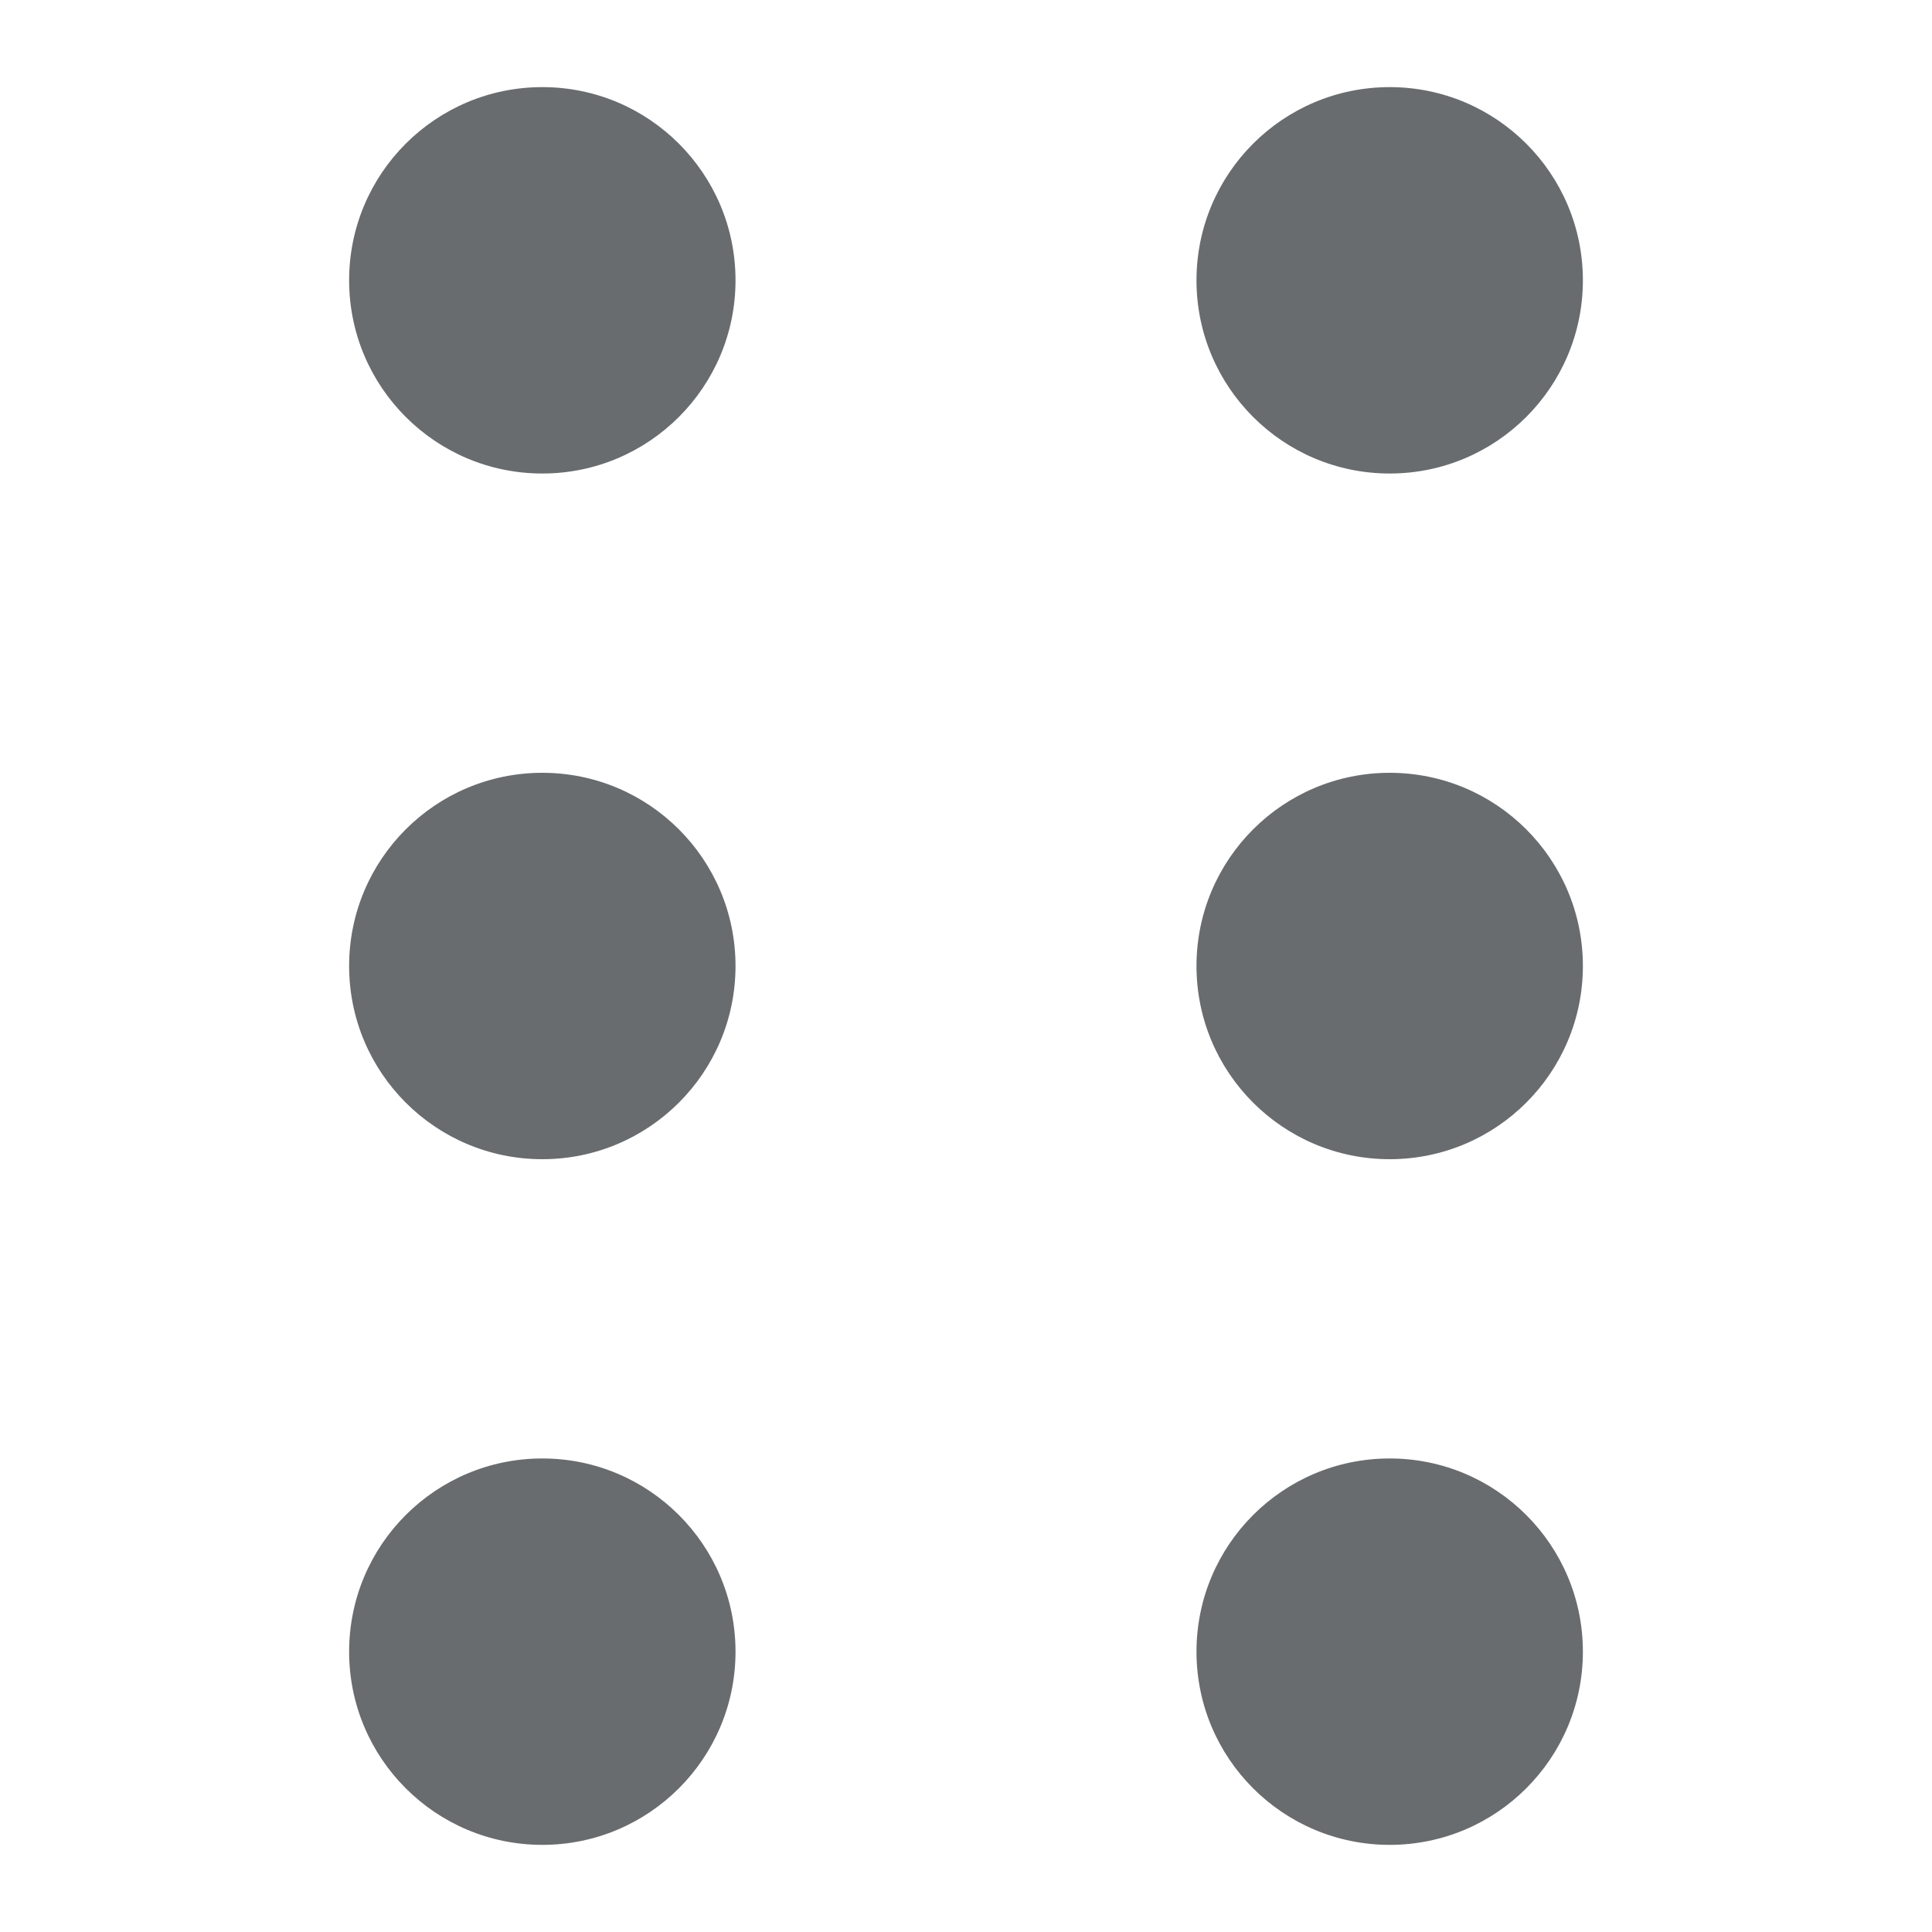
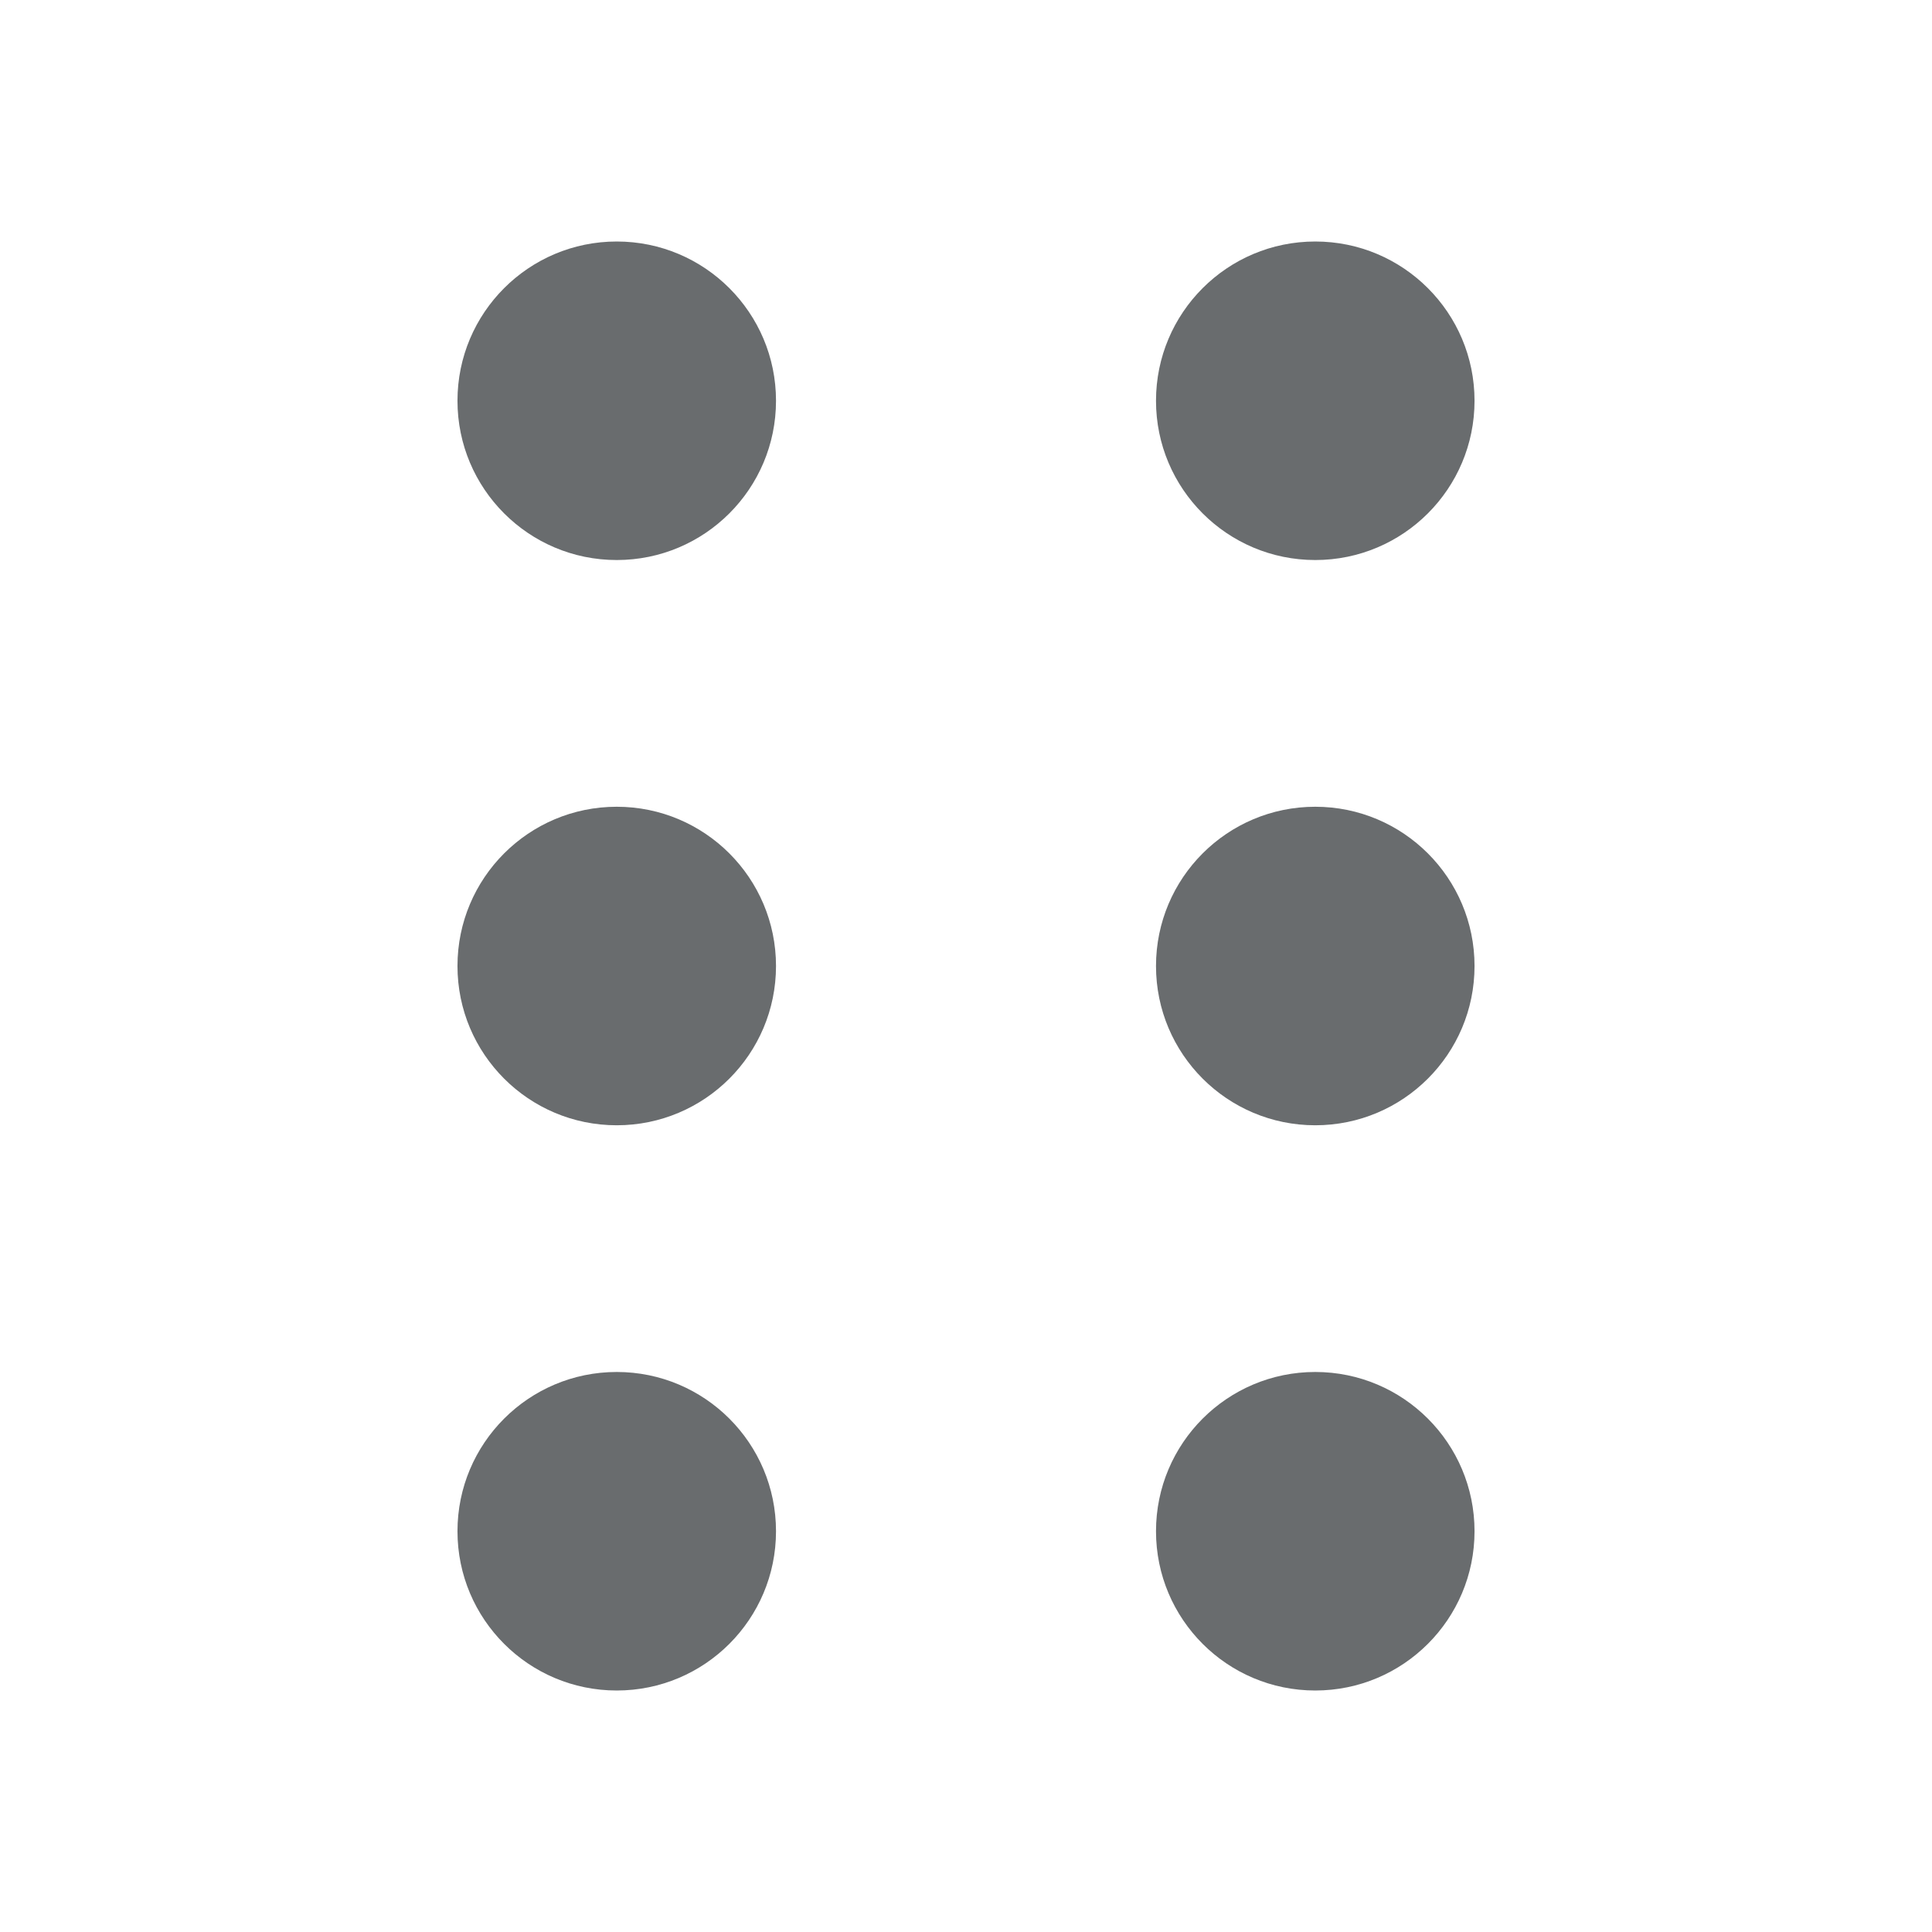
- <svg xmlns="http://www.w3.org/2000/svg" id="svg5" width="200mm" height="200mm" version="1.1" viewBox="0 0 200 200">
-   <g id="layer1" fill="#696c6e" stroke-opacity="0">
+ <svg xmlns="http://www.w3.org/2000/svg" id="svg5" width="16mm" height="16mm" version="1.1" viewBox="0 0 16 16">
+   <g id="layer1" transform="matrix(.065948 0 0 .065948 1.4052 1.4053)" fill="#696c6e" stroke-opacity="0">
    <circle id="path320" cx="56.141" cy="29.018" r="20" />
    <circle id="path320-5" cx="56.141" cy="100" r="20" />
    <circle id="path320-5-6" cx="143.86" cy="100" r="20" />
    <circle id="path320-5-2" cx="56.141" cy="170.98" r="20" />
    <circle id="path320-5-6-9" cx="143.86" cy="170.98" r="20" />
    <circle id="path320-3" cx="143.86" cy="29.018" r="20" />
  </g>
</svg>
